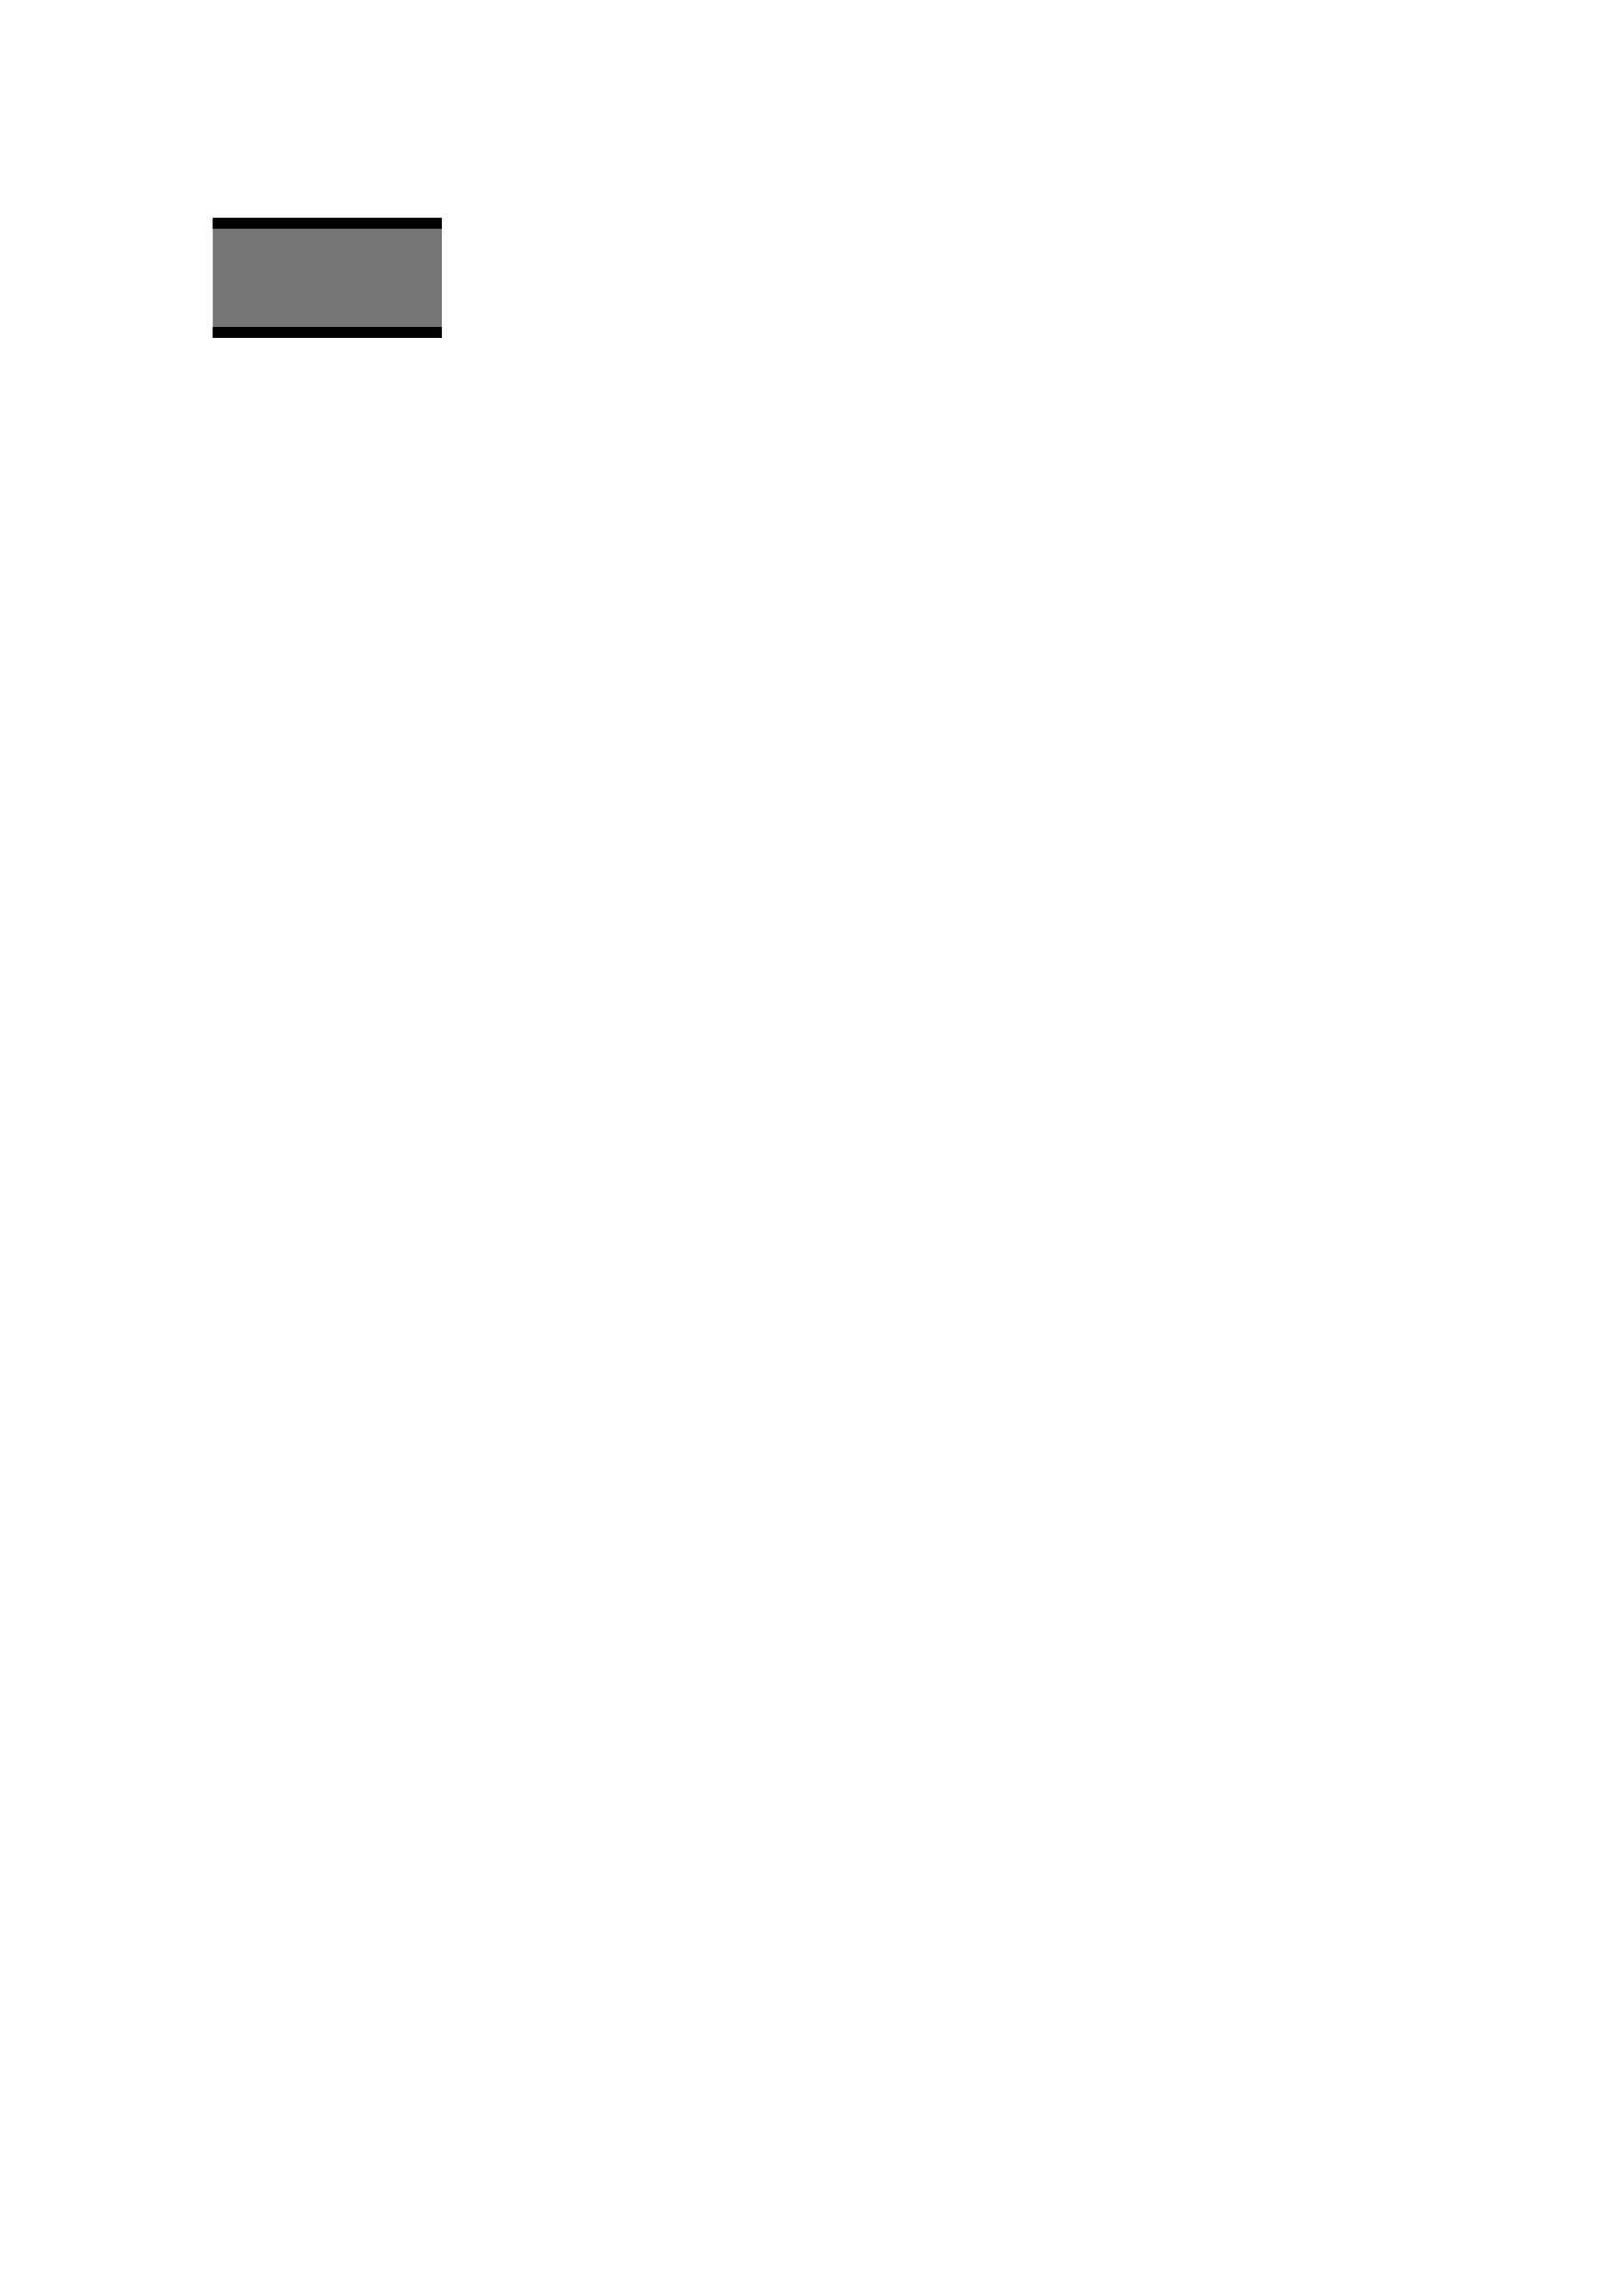
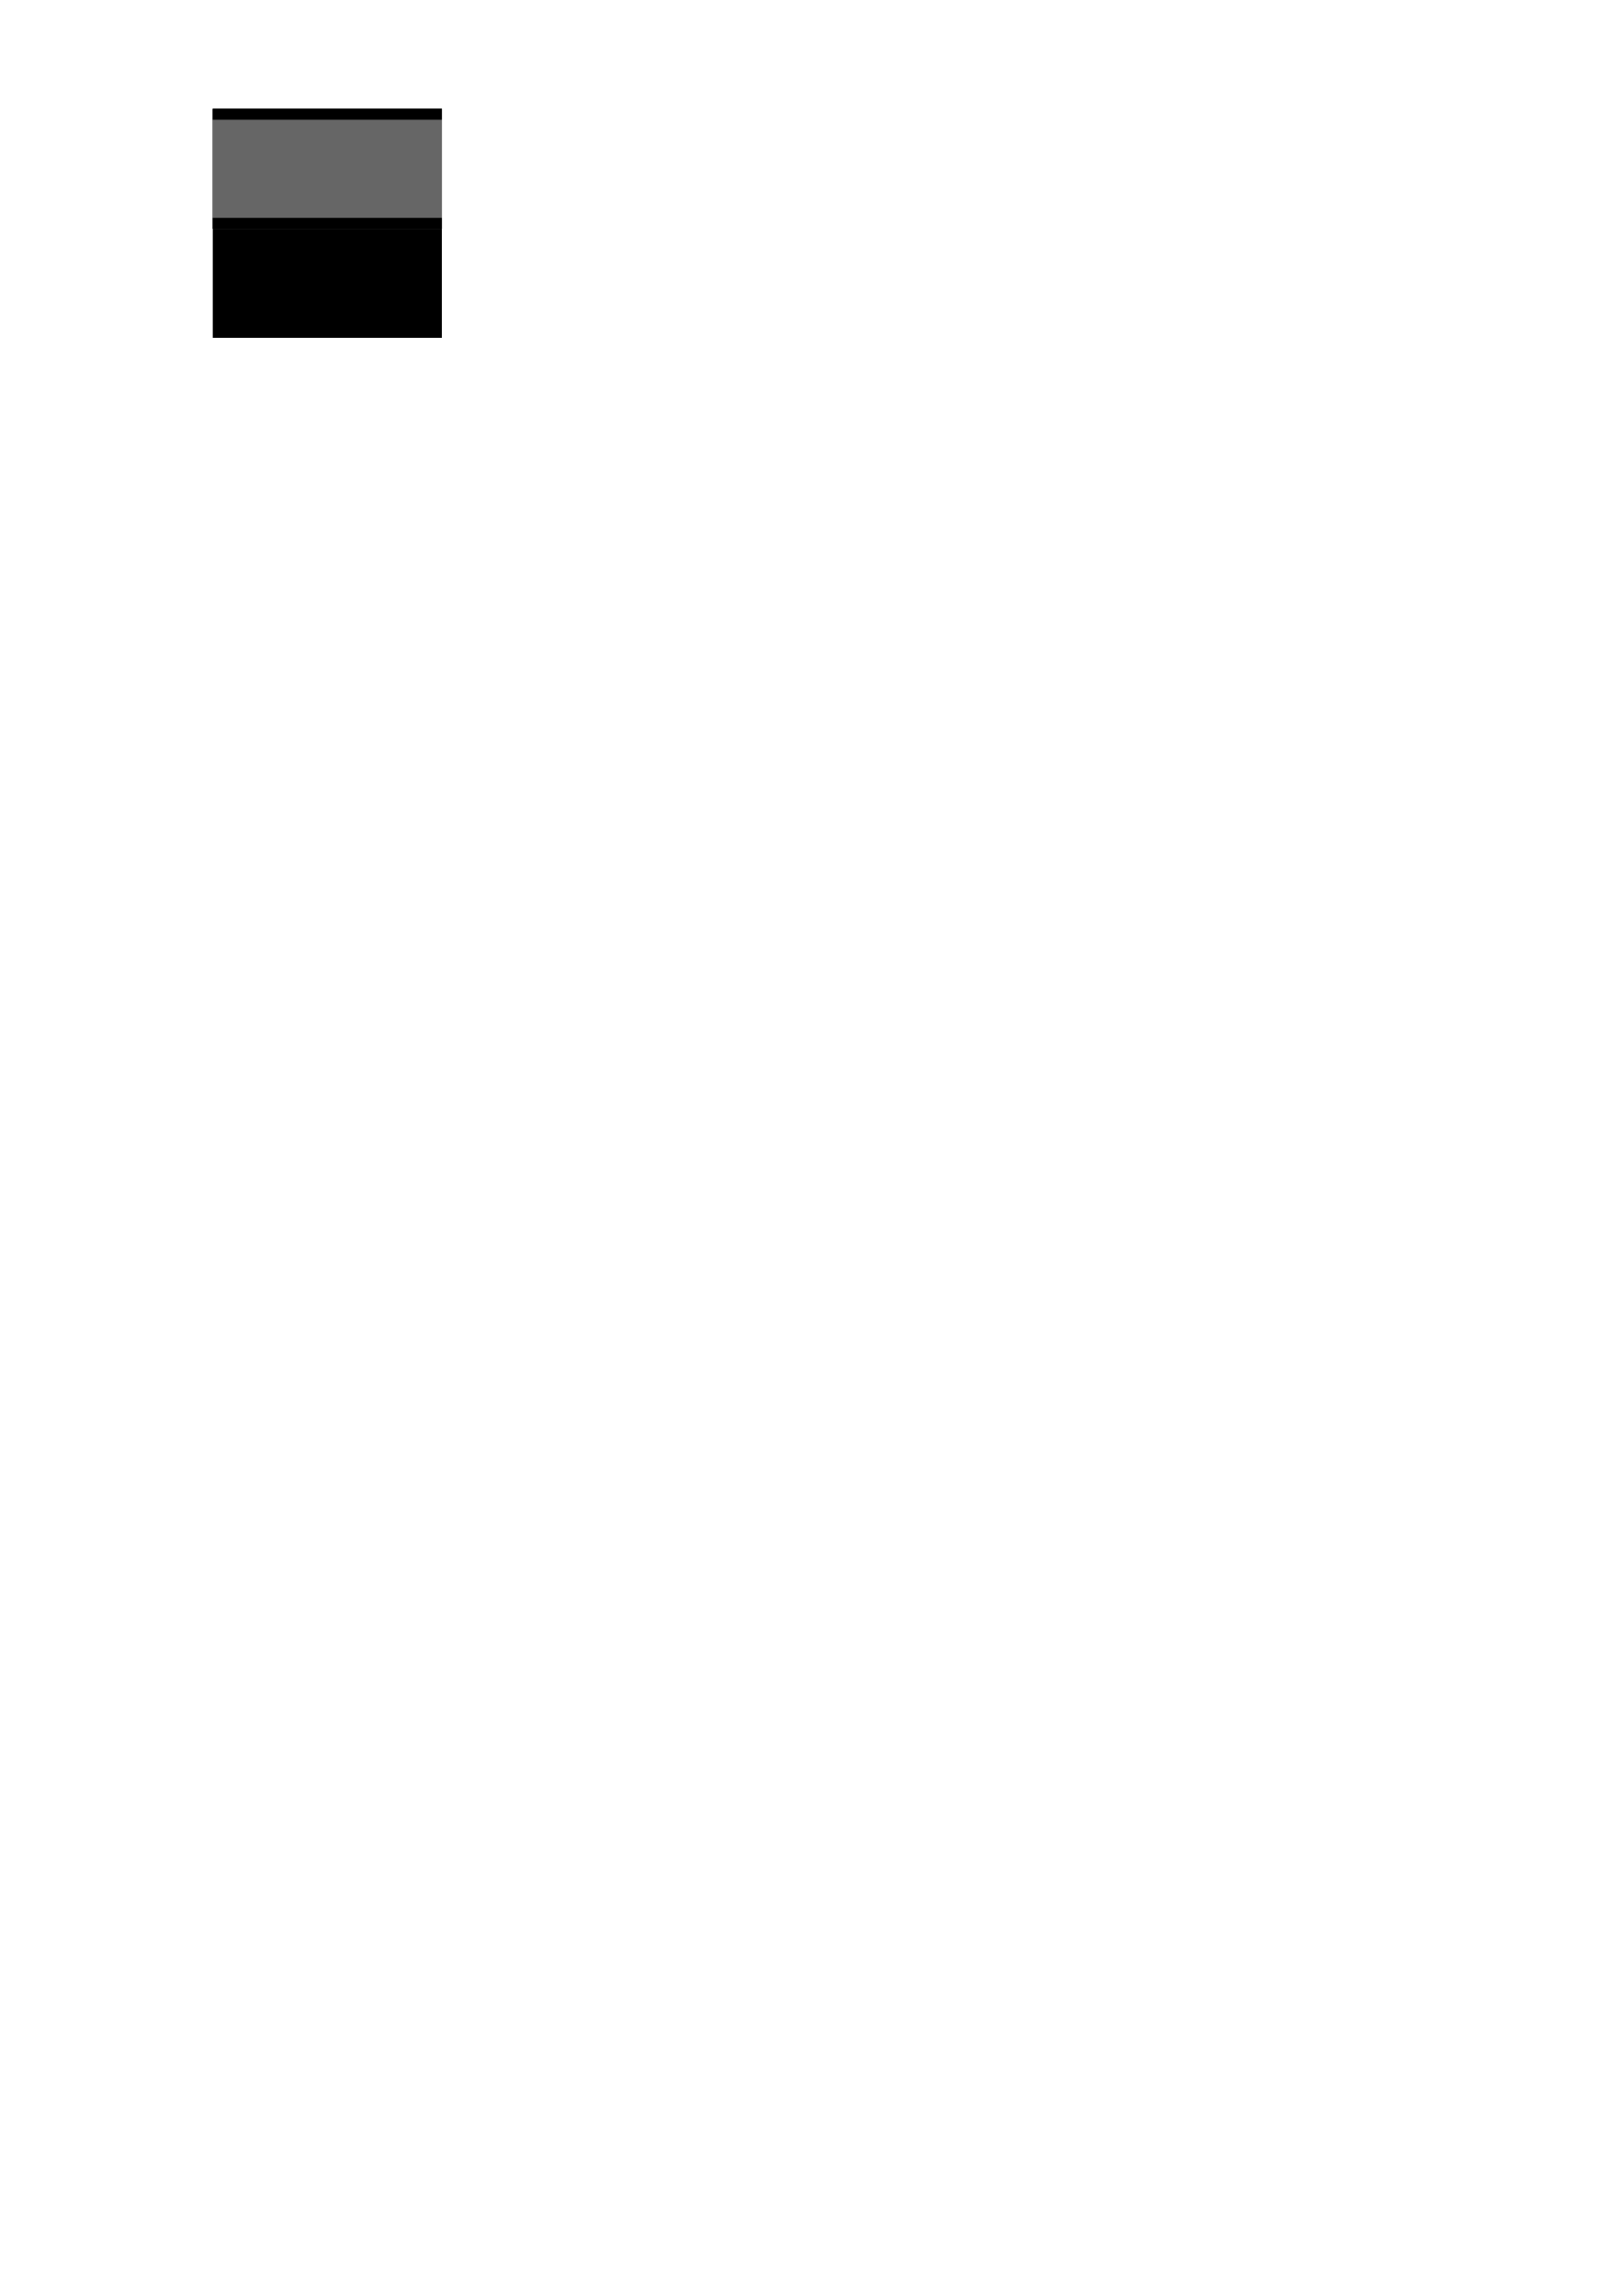
<svg xmlns="http://www.w3.org/2000/svg" width="210mm" height="297mm" viewBox="0 0 744.094 1052.362" id="svg6198" version="1.1">
  <defs id="defs6200">
    </defs>
  <g id="layer1">
-     <rect style="fill:#808080;fill-opacity:0;stroke:#767676;stroke-width:5;stroke-linecap:round;stroke-miterlimit:4;stroke-dasharray:none;stroke-opacity:0" id="rect6748" width="100" height="100" x="100" y="52.362" />
-     <rect style="fill:#767676;fill-opacity:1;stroke:#767676;stroke-width:5;stroke-linecap:round;stroke-miterlimit:4;stroke-dasharray:none;stroke-opacity:1" id="rect6782" width="100" height="50" x="100" y="102.362" />
-     <path style="fill:none;fill-rule:evenodd;stroke:#000000;stroke-width:5;stroke-linecap:butt;stroke-linejoin:miter;stroke-miterlimit:4;stroke-dasharray:none;stroke-opacity:1" d="m 97.5,102.362 105,0" id="path6760" />
-     <path style="fill:none;fill-rule:evenodd;stroke:#000000;stroke-width:5;stroke-linecap:butt;stroke-linejoin:miter;stroke-miterlimit:4;stroke-dasharray:none;stroke-opacity:1" d="m 97.5,152.348 105,0" id="path6760-1" />
+     <rect style="fill:#000000;fill-opacity:1;stroke:#000000;stroke-width:5;stroke-linecap:round;stroke-miterlimit:4;stroke-dasharray:none;stroke-opacity:1" id="rect6748" width="100" height="100" x="100" y="-152.362" transform="scale(1,-1)" />
+     <rect style="fill:#666666;fill-opacity:1;stroke:#666666;stroke-width:5;stroke-linecap:round;stroke-miterlimit:4;stroke-dasharray:none;stroke-opacity:1" id="rect6782" width="100" height="50" x="100" y="-102.362" transform="scale(1,-1)" />
+     <path style="fill:#000000;fill-opacity:1;fill-rule:evenodd;stroke:#000000;stroke-width:5;stroke-linecap:butt;stroke-linejoin:miter;stroke-miterlimit:4;stroke-dasharray:none;stroke-opacity:1" d="m 97.5,102.362 105,0" id="path6760" />
+     <path style="fill:#000000;fill-opacity:1;fill-rule:evenodd;stroke:#000000;stroke-width:5;stroke-linecap:butt;stroke-linejoin:miter;stroke-miterlimit:4;stroke-dasharray:none;stroke-opacity:1" d="m 97.5,52.376 105,0" id="path6760-1" />
  </g>
</svg>
